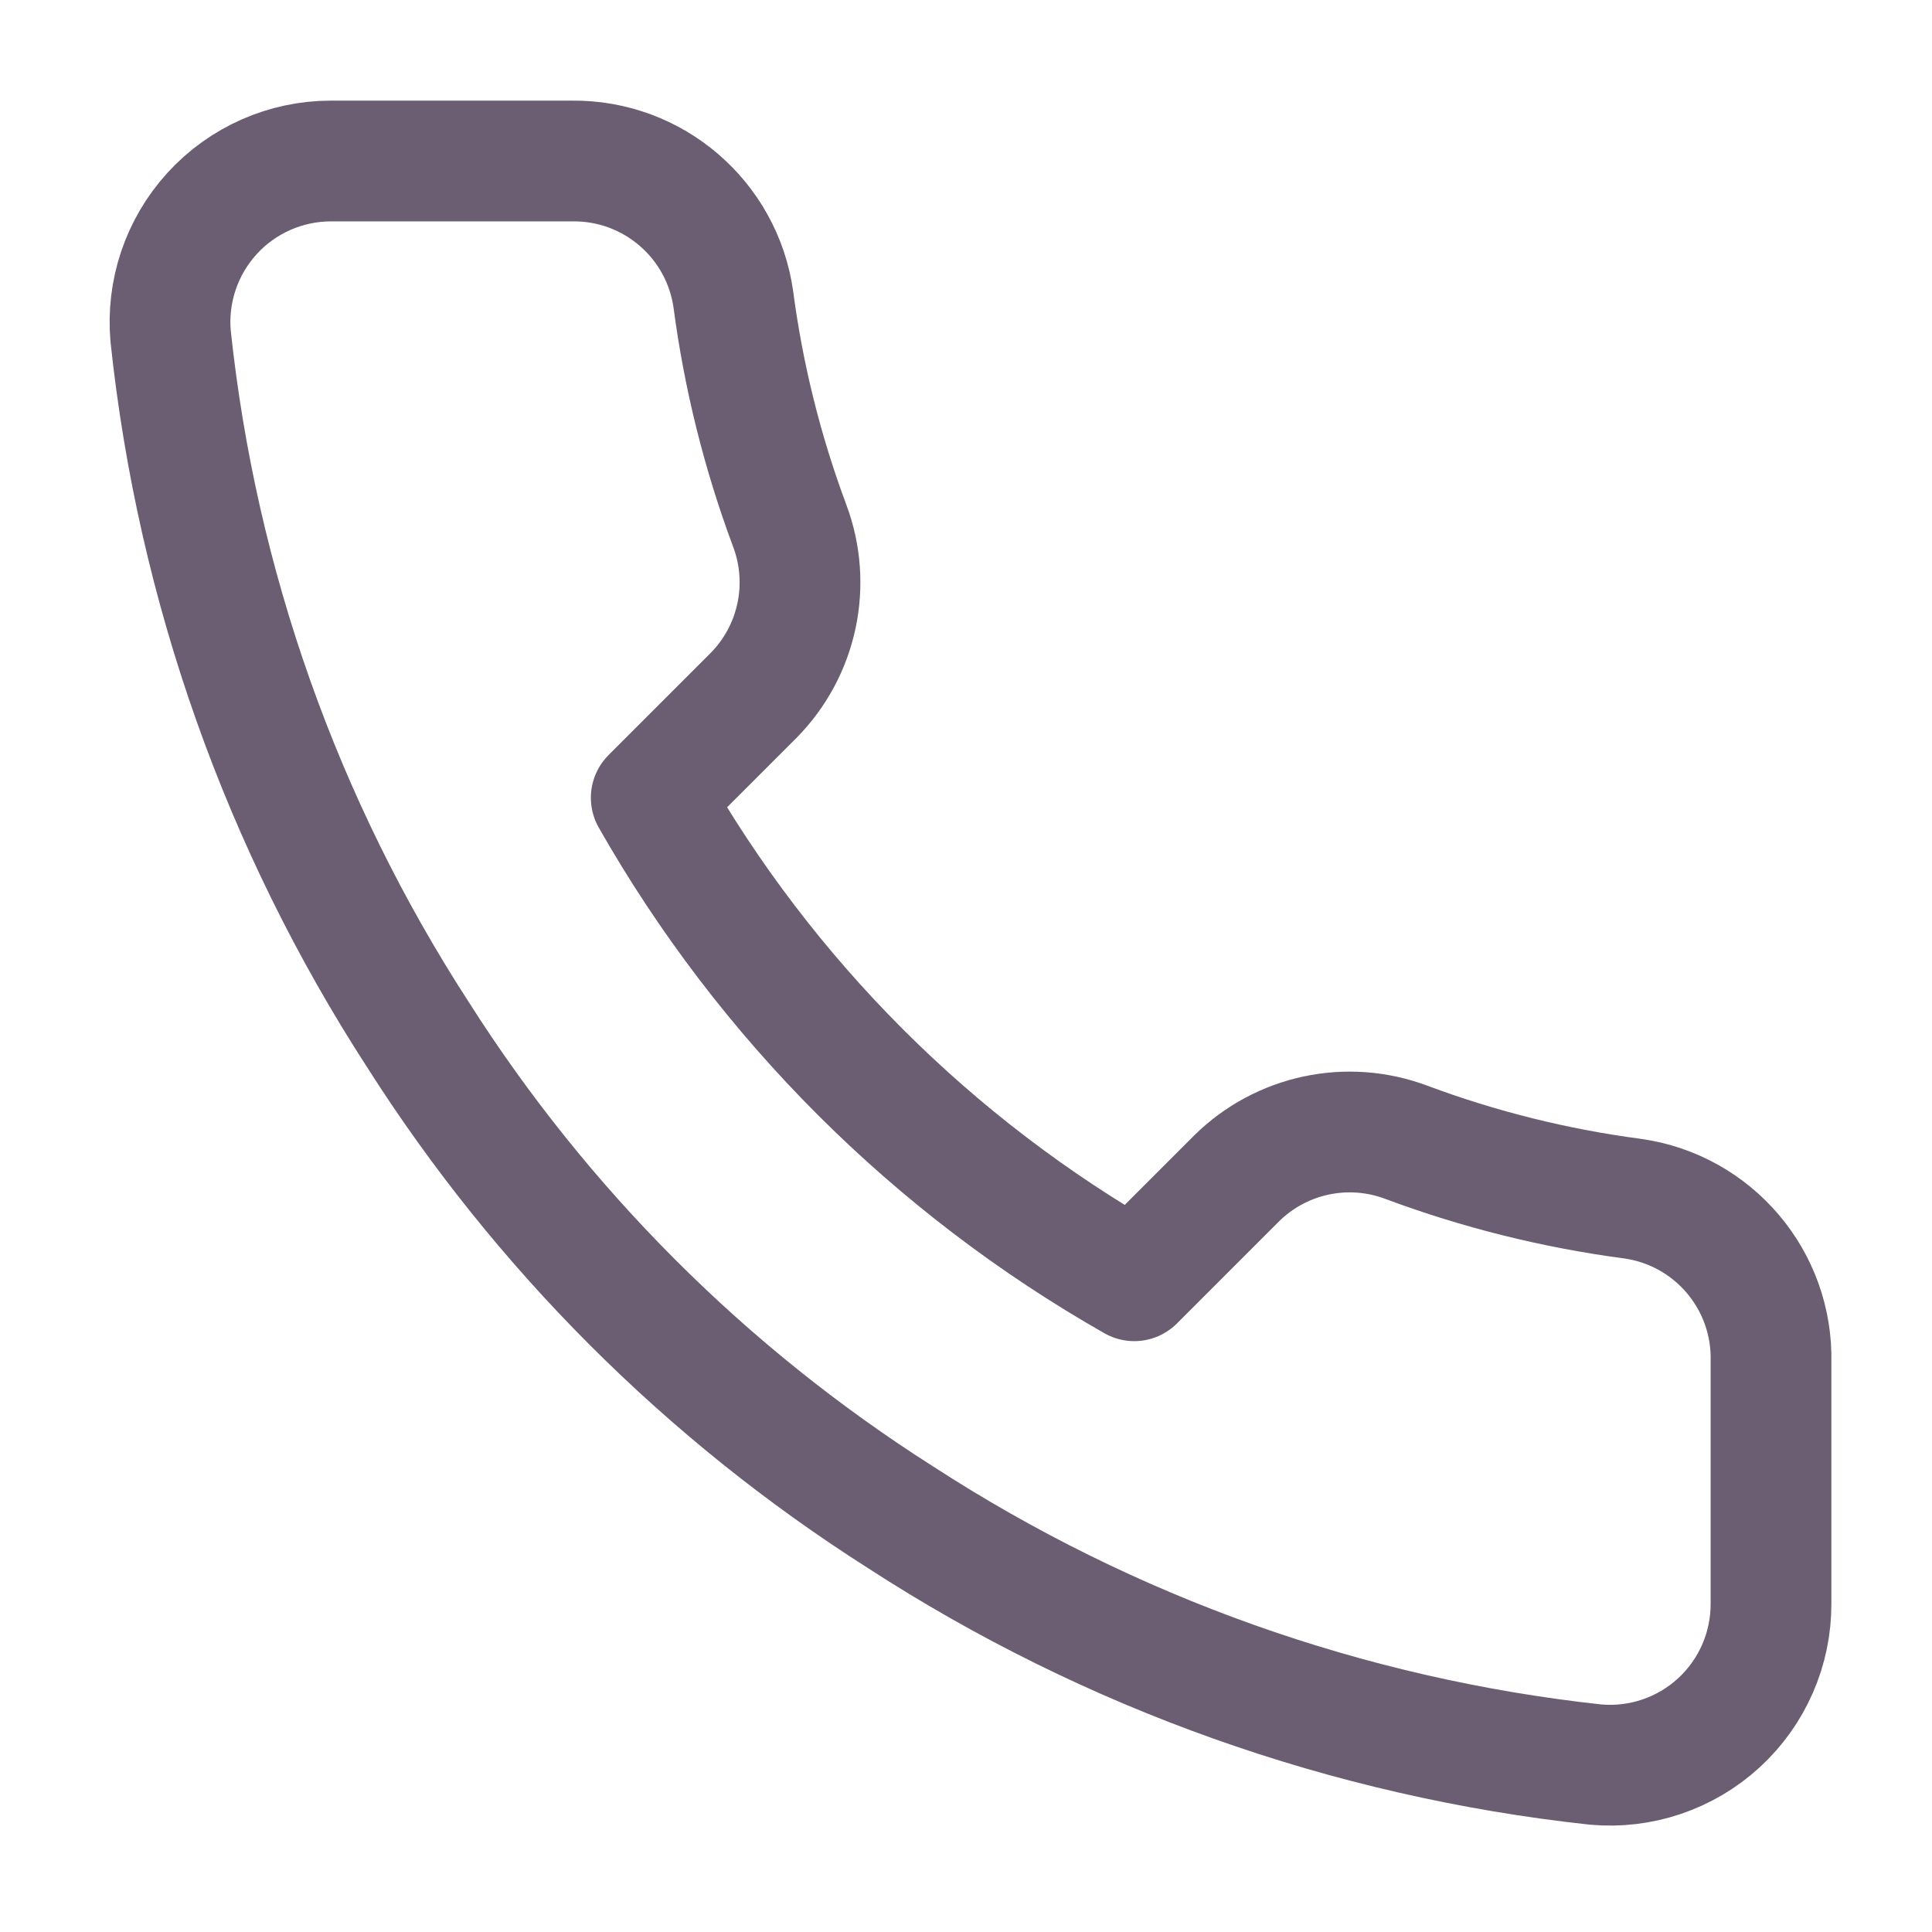
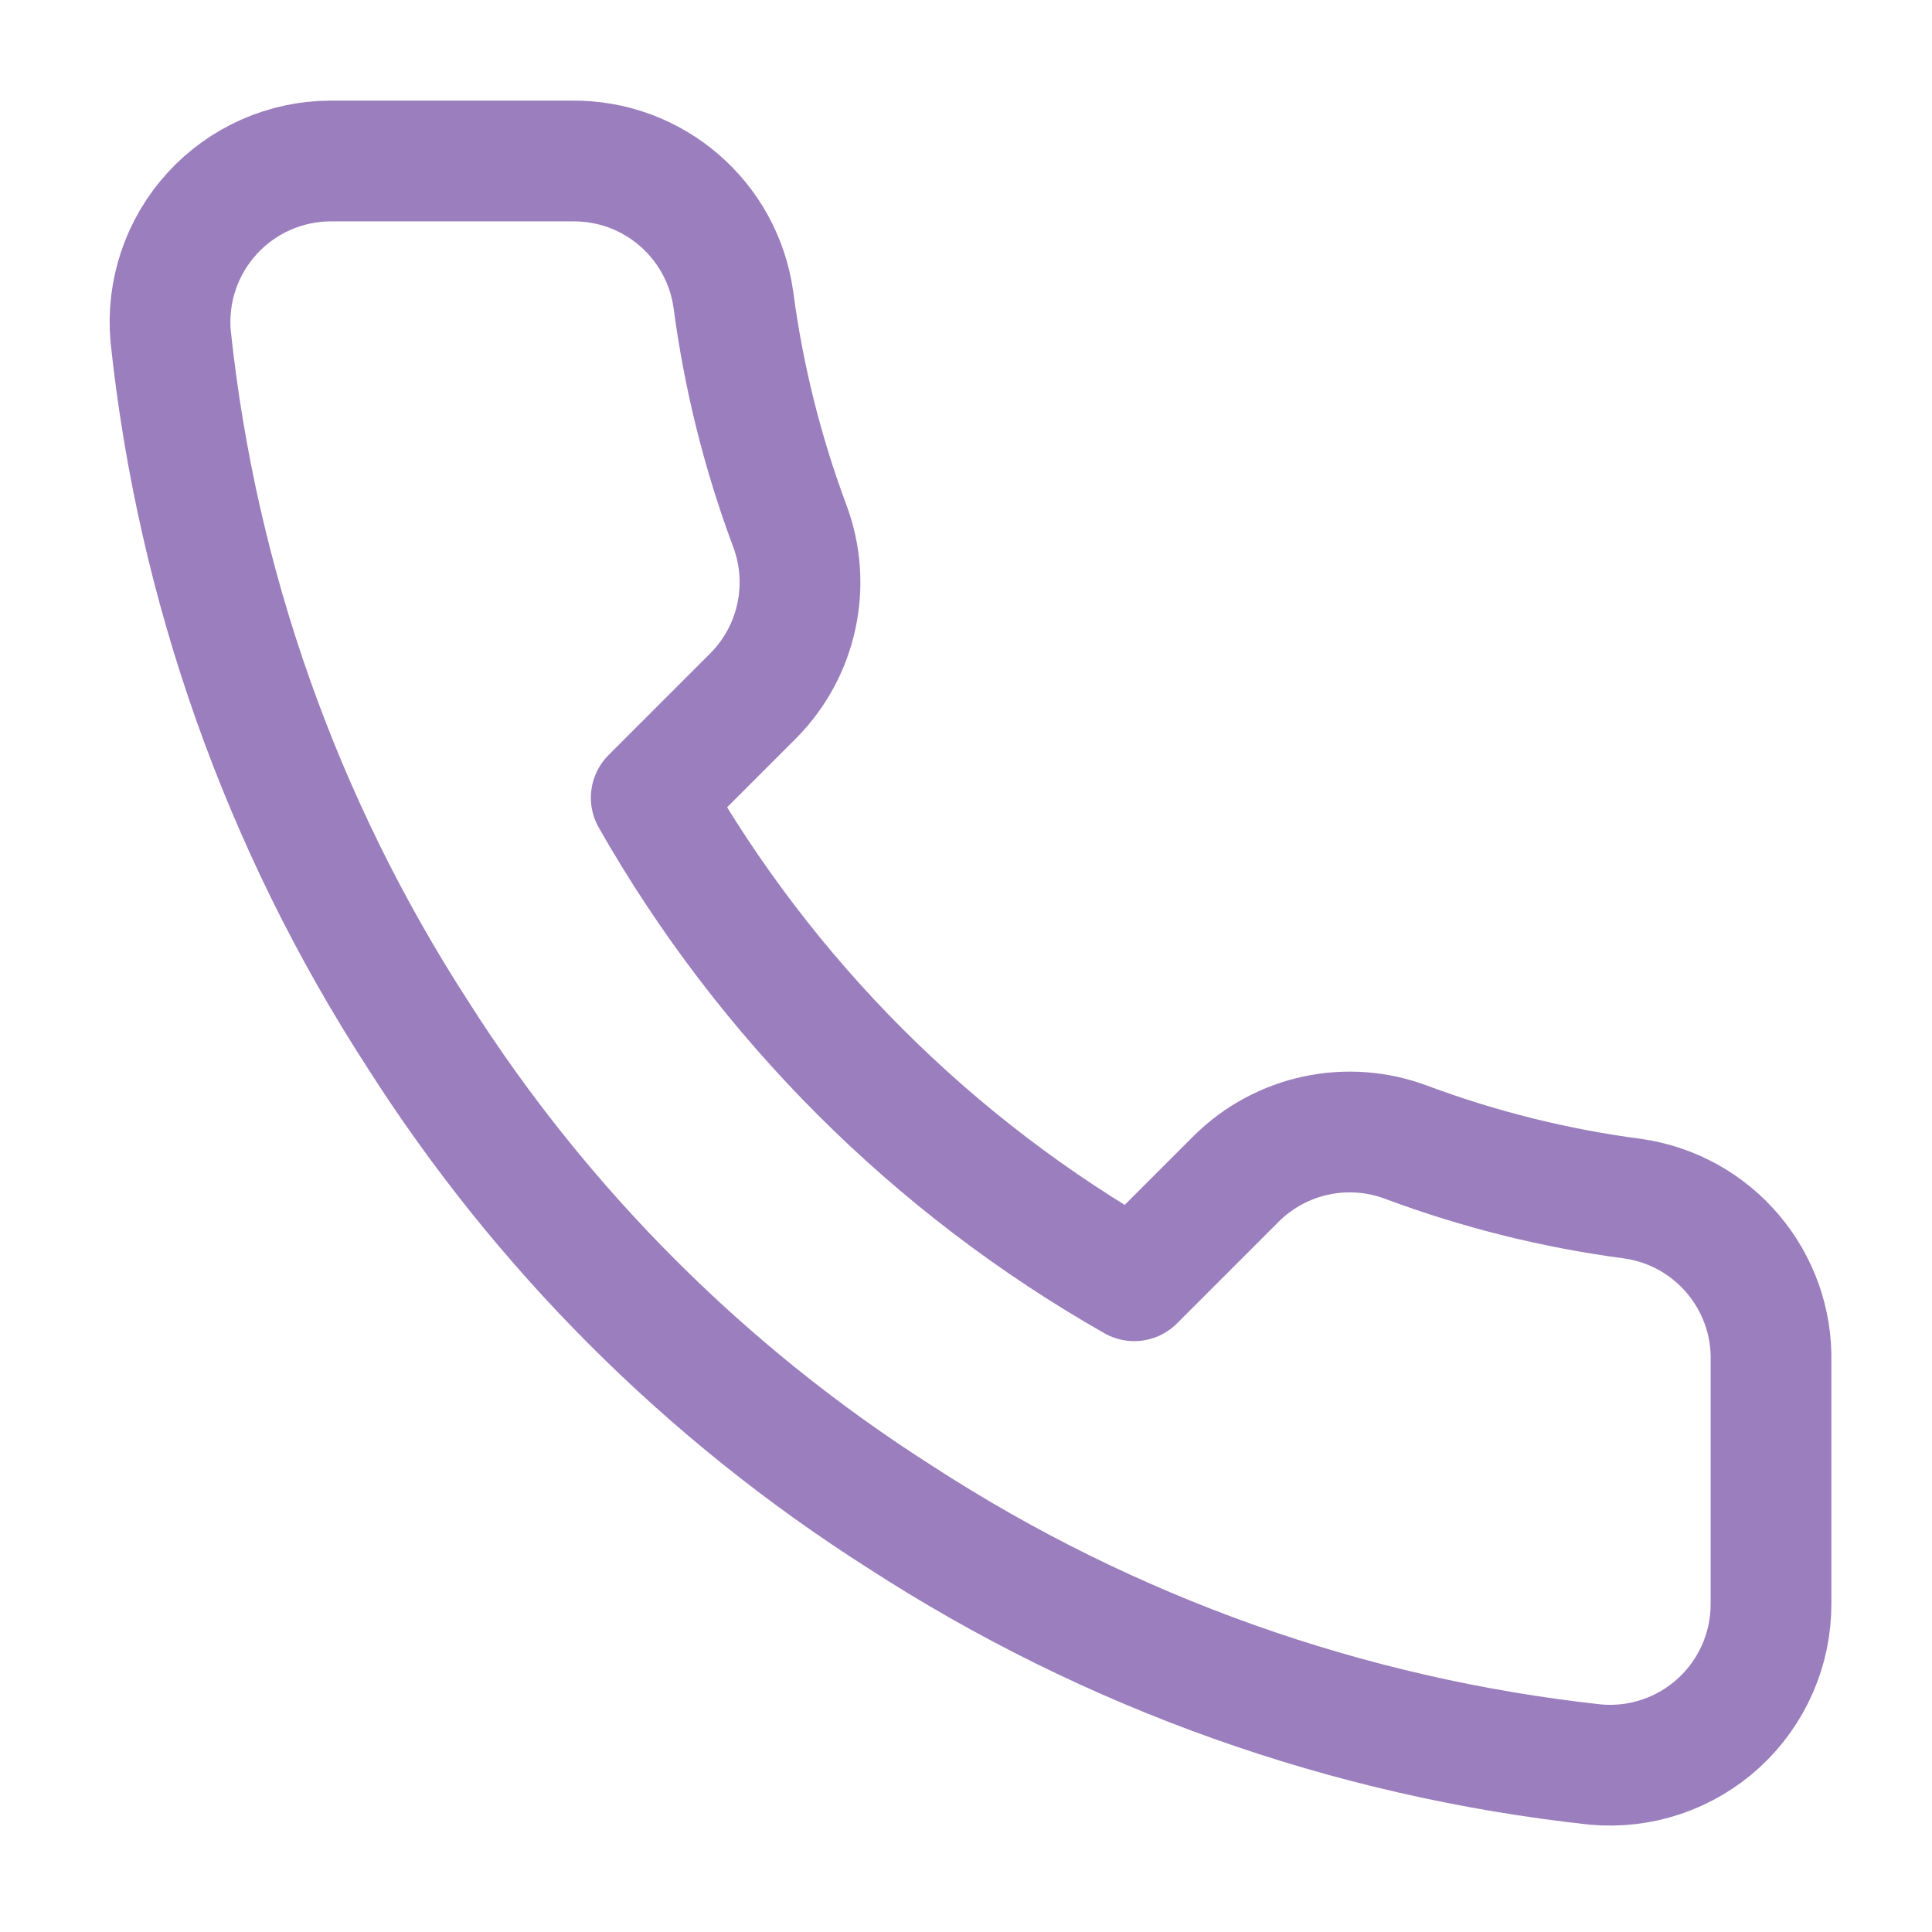
- <svg xmlns="http://www.w3.org/2000/svg" viewBox="0 0 24 24" fill="none" stroke="#6B5D72" stroke-width="1.5" stroke-linecap="round" stroke-linejoin="round">
+ <svg xmlns="http://www.w3.org/2000/svg" viewBox="0 0 24 24" fill="none" stroke="#9B7EBD" stroke-width="1.5" stroke-linecap="round" stroke-linejoin="round">
  <path d="M22 16.92v3a2 2 0 0 1-2.18 2 19.79 19.79 0 0 1-8.63-3.07 19.5 19.5 0 0 1-6-6 19.79 19.79 0 0 1-3.07-8.67A2 2 0 0 1 4.11 2h3a2 2 0 0 1 2 1.72 12.84 12.84 0 0 0 .7 2.81 2 2 0 0 1-.45 2.11L8.09 9.91a16 16 0 0 0 6 6l1.27-1.27a2 2 0 0 1 2.11-.45 12.84 12.84 0 0 0 2.81.7A2 2 0 0 1 22 16.92z" />
</svg>
